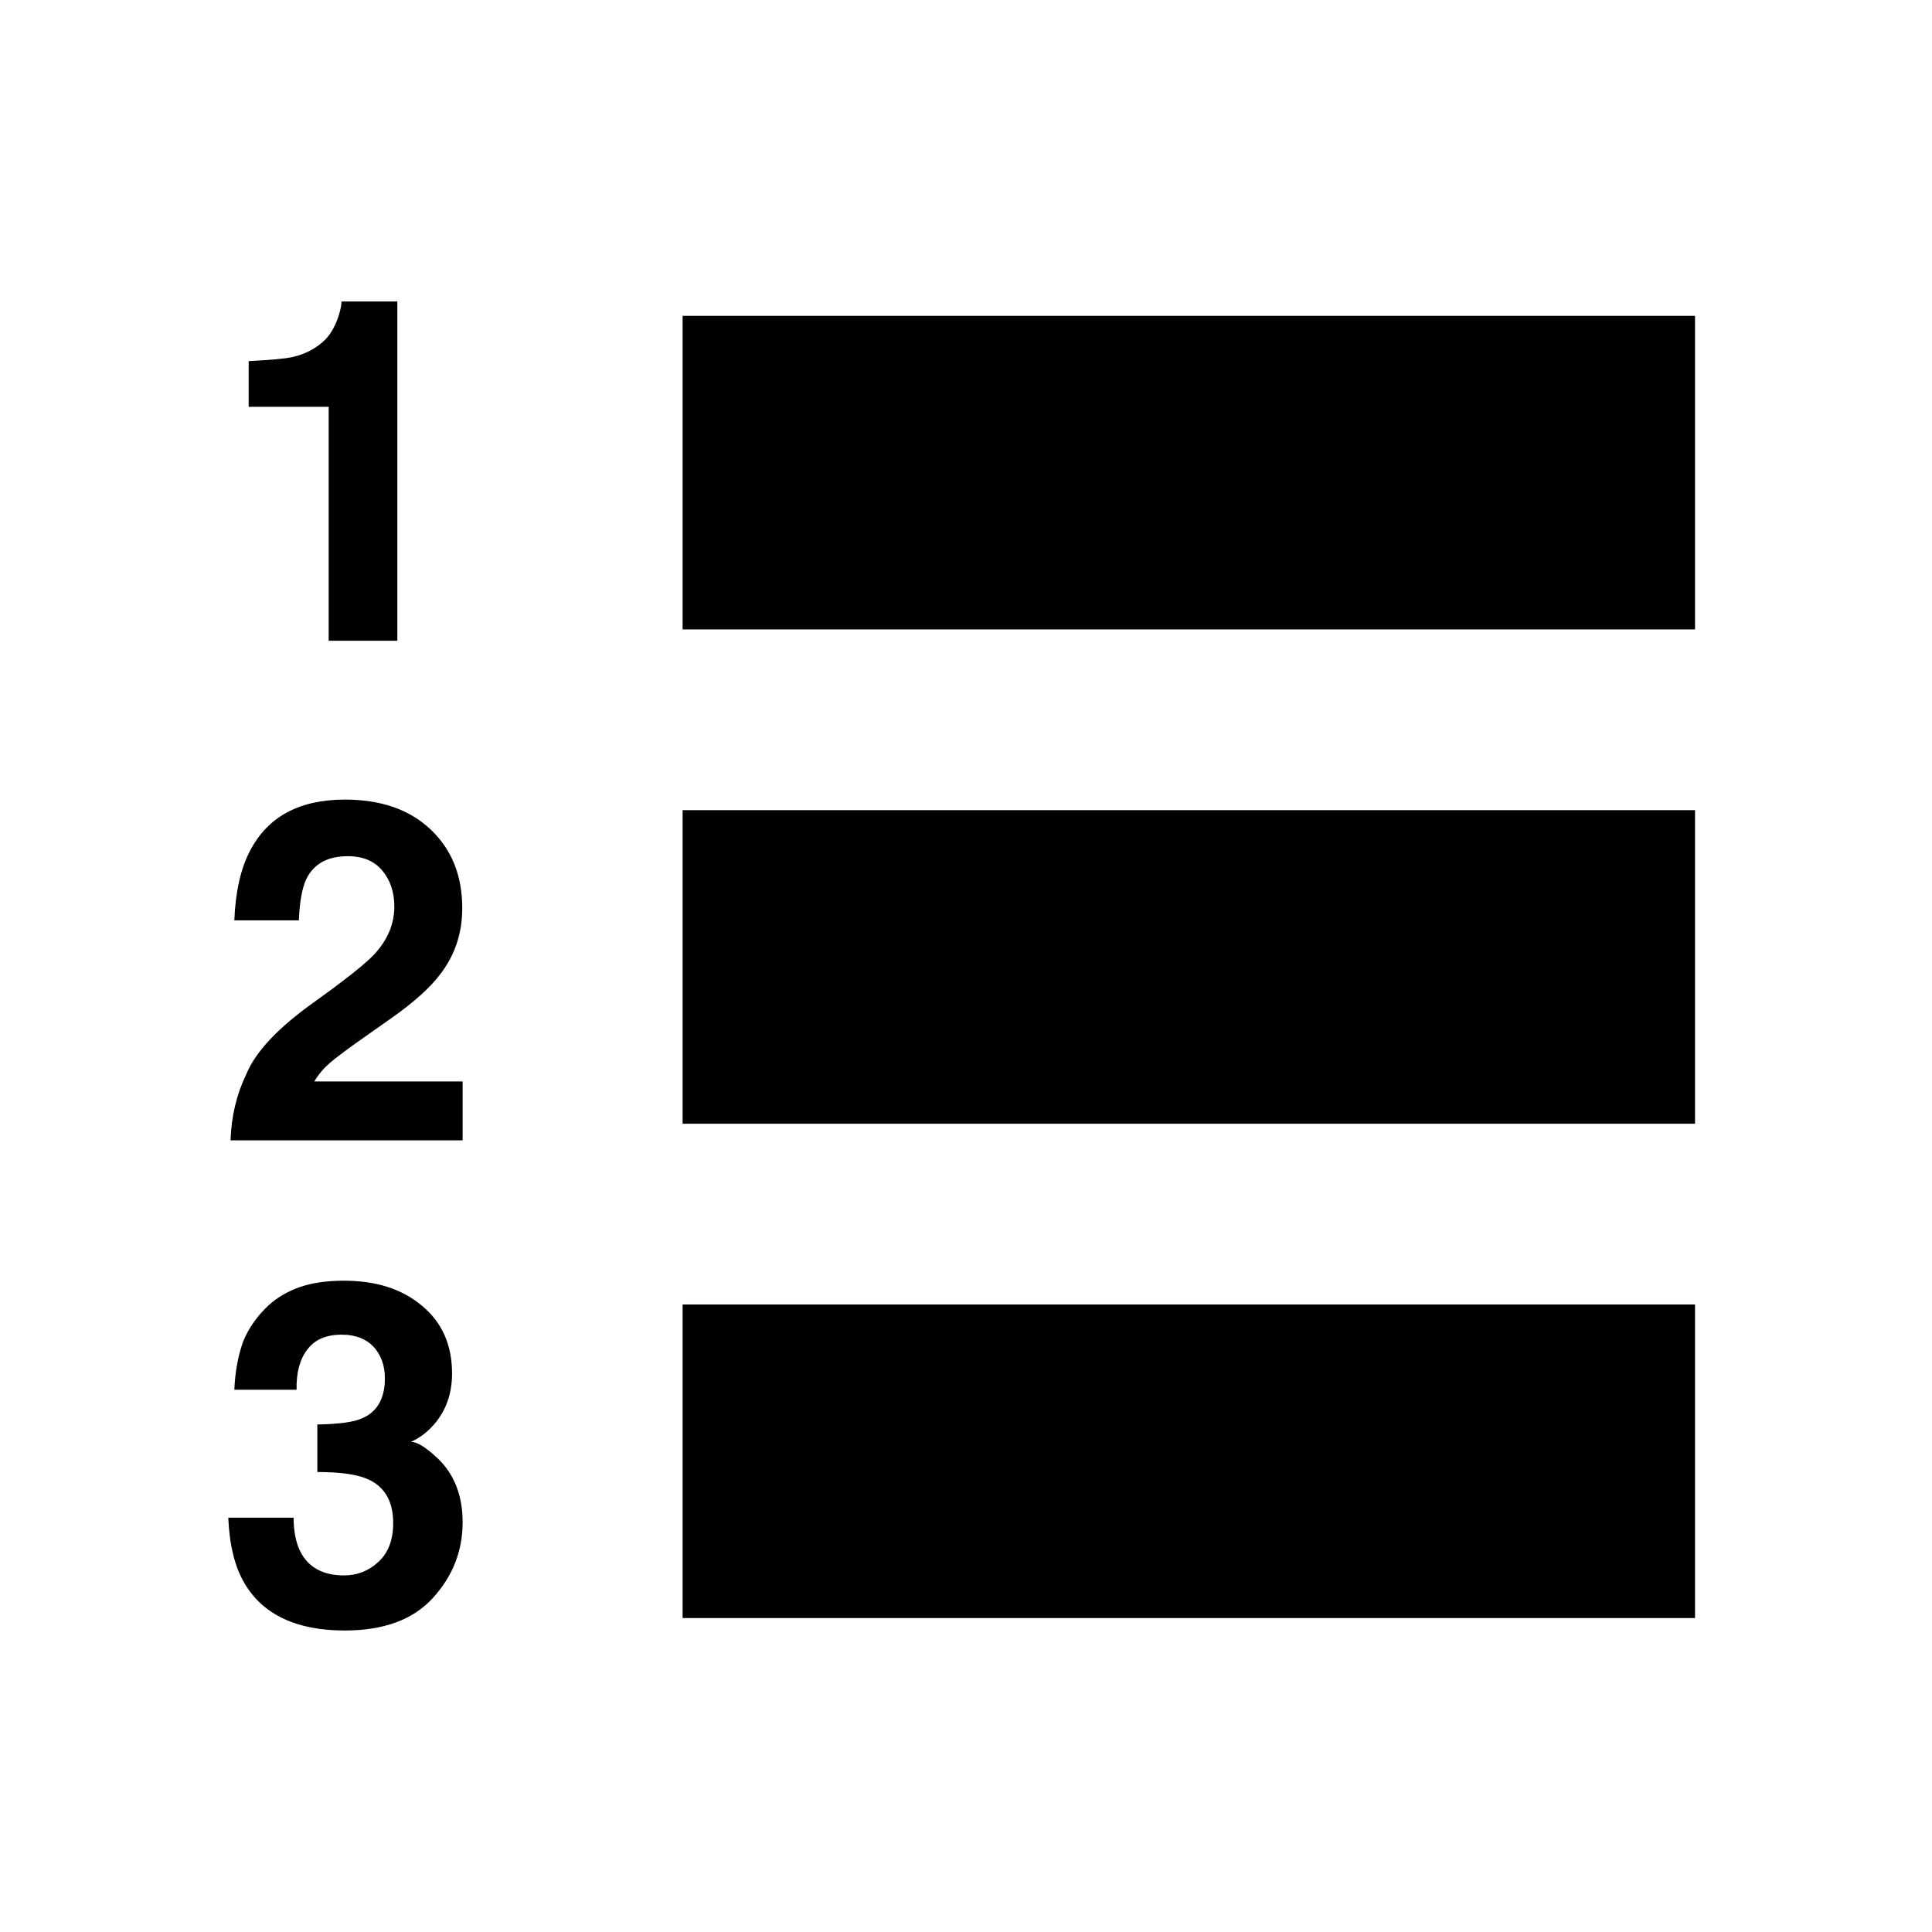
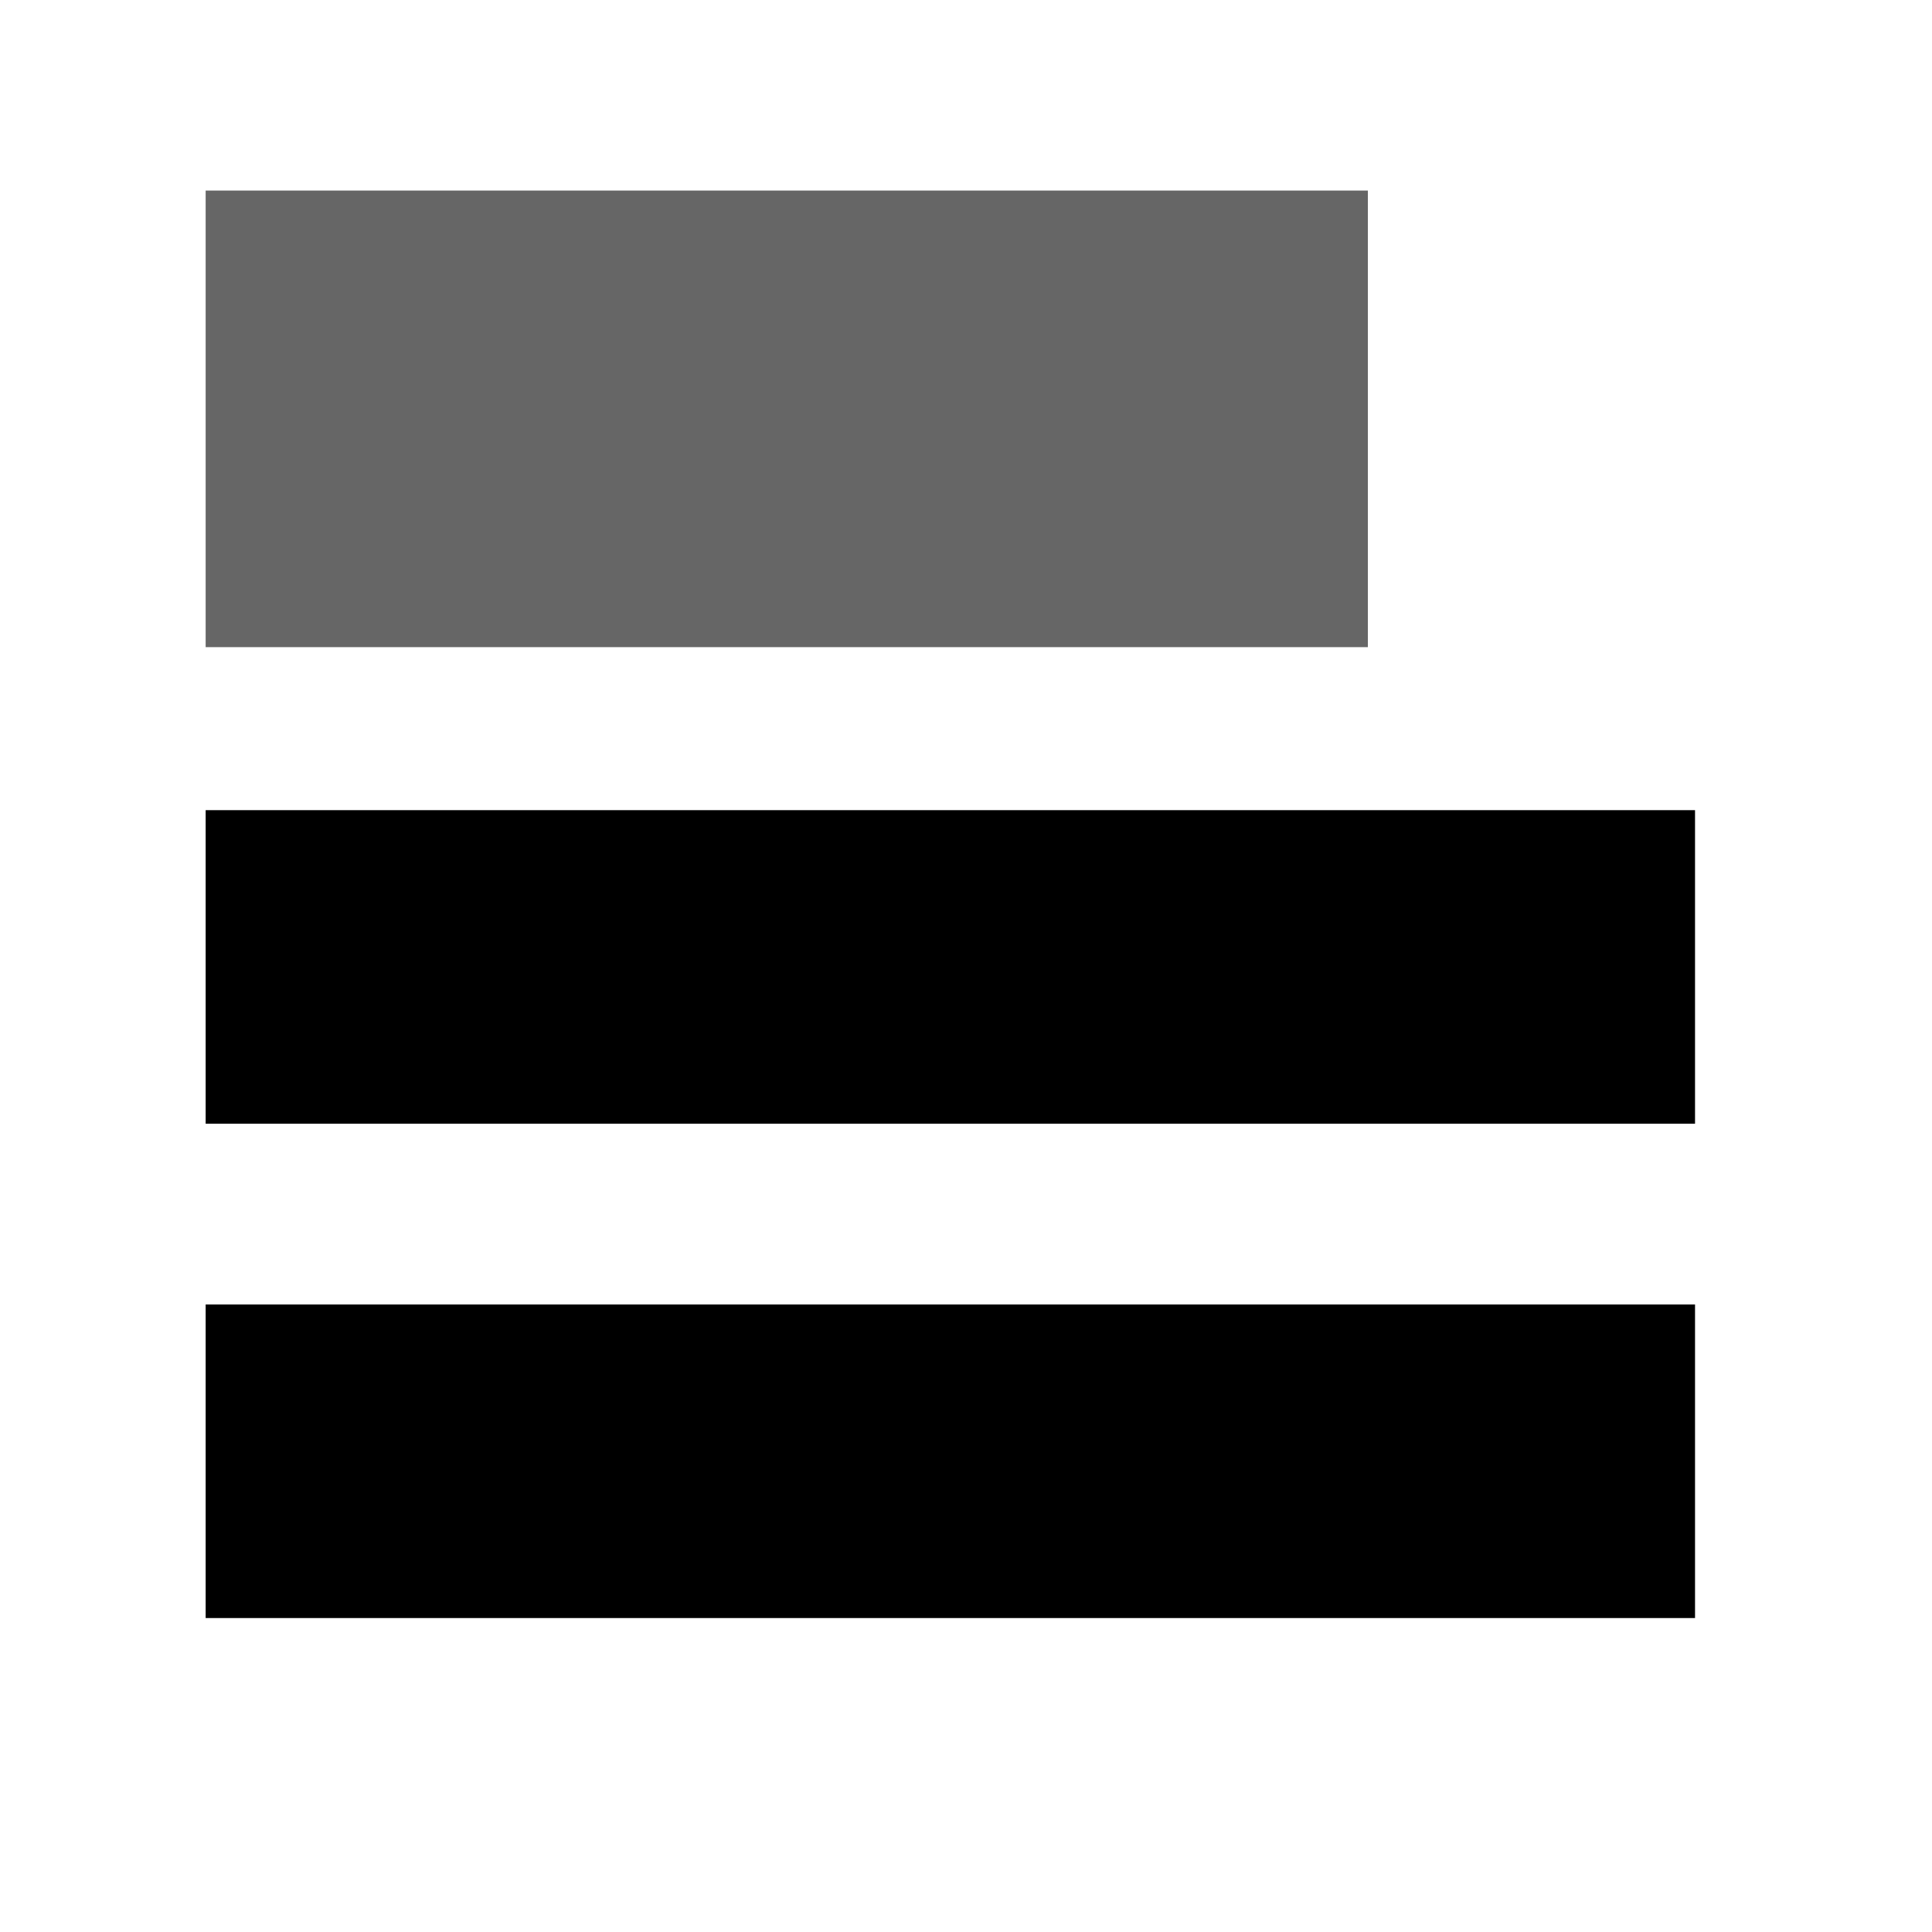
<svg xmlns="http://www.w3.org/2000/svg" viewBox="0 0 512 512" fill="currentColor">
-   <rect x="180.9" y="83.7" width="268.3" height="83.1" />
-   <rect x="180.9" y="214.7" width="268.3" height="83.1" />
-   <rect x="180.9" y="345.7" width="268.3" height="83.1" />
-   <path d="M65.9,107.7v-12c5.6-0.3,9.5-0.6,11.7-1.1c3.5-0.8,6.4-2.4,8.7-4.7c1.5-1.6,2.7-3.8,3.5-6.4   c0.5-1.6,0.7-2.8,0.7-3.6h14.8v89.9H87.1v-62H65.9z" />
-   <path d="M65.3,284.6c2.5-6,8.5-12.3,17.9-19c8.1-5.8,13.4-10,15.8-12.5c3.7-3.9,5.5-8.2,5.5-12.9   c0-3.8-1.1-7-3.2-9.5c-2.1-2.5-5.1-3.8-9.1-3.8c-5.4,0-9,2-11,6c-1.1,2.3-1.8,6-2,11H62.1c0.3-7.6,1.7-13.8,4.2-18.5   c4.7-9,13.1-13.5,25.1-13.5c9.5,0,17.1,2.6,22.7,7.9c5.6,5.3,8.4,12.2,8.4,20.9c0,6.7-2,12.6-6,17.7c-2.6,3.4-6.9,7.3-12.9,11.5   l-7.1,5c-4.4,3.1-7.5,5.4-9.1,6.8c-1.6,1.4-3,3-4.1,4.9h39.3v15.6H61.1C61.3,295.8,62.7,290,65.3,284.6" />
-   <path d="M77.8,402.1c0,3.6,0.6,6.6,1.7,8.9c2.1,4.3,6,6.5,11.7,6.5c3.5,0,6.5-1.2,9.1-3.6   c2.6-2.4,3.9-5.8,3.9-10.3c0-5.9-2.4-9.9-7.2-11.8c-2.7-1.1-7-1.7-12.9-1.7v-12.6c5.7-0.1,9.7-0.6,12-1.7c3.9-1.7,5.9-5.3,5.9-10.5   c0-3.4-1-6.2-3-8.4c-2-2.1-4.8-3.2-8.4-3.2c-4.2,0-7.2,1.3-9.2,4c-2,2.6-2.9,6.2-2.8,10.6H62.1c0.2-4.5,0.9-8.7,2.3-12.7   c1.4-3.5,3.7-6.8,6.8-9.7c2.3-2.1,5.1-3.7,8.2-4.8c3.2-1.1,7.1-1.7,11.7-1.7c8.6,0,15.5,2.2,20.8,6.7c5.3,4.4,7.9,10.4,7.9,17.9   c0,5.3-1.6,9.8-4.7,13.4c-2,2.3-4.1,3.8-6.2,4.7c1.6,0,3.9,1.4,6.9,4.2c4.5,4.2,6.8,9.9,6.8,17.1c0,7.6-2.6,14.3-7.9,20.1   c-5.3,5.8-13.1,8.6-23.4,8.6c-12.7,0-21.6-4.2-26.5-12.5c-2.6-4.4-4-10.2-4.3-17.4H77.8z" />
+   <rect x="54.5" y="50.5" width="308" height="121" opacity="0.6" />
+   <rect x="54.5" y="214.7" width="394.7" height="83.1" />
+   <rect x="54.5" y="345.7" width="394.7" height="83.1" />
</svg>
